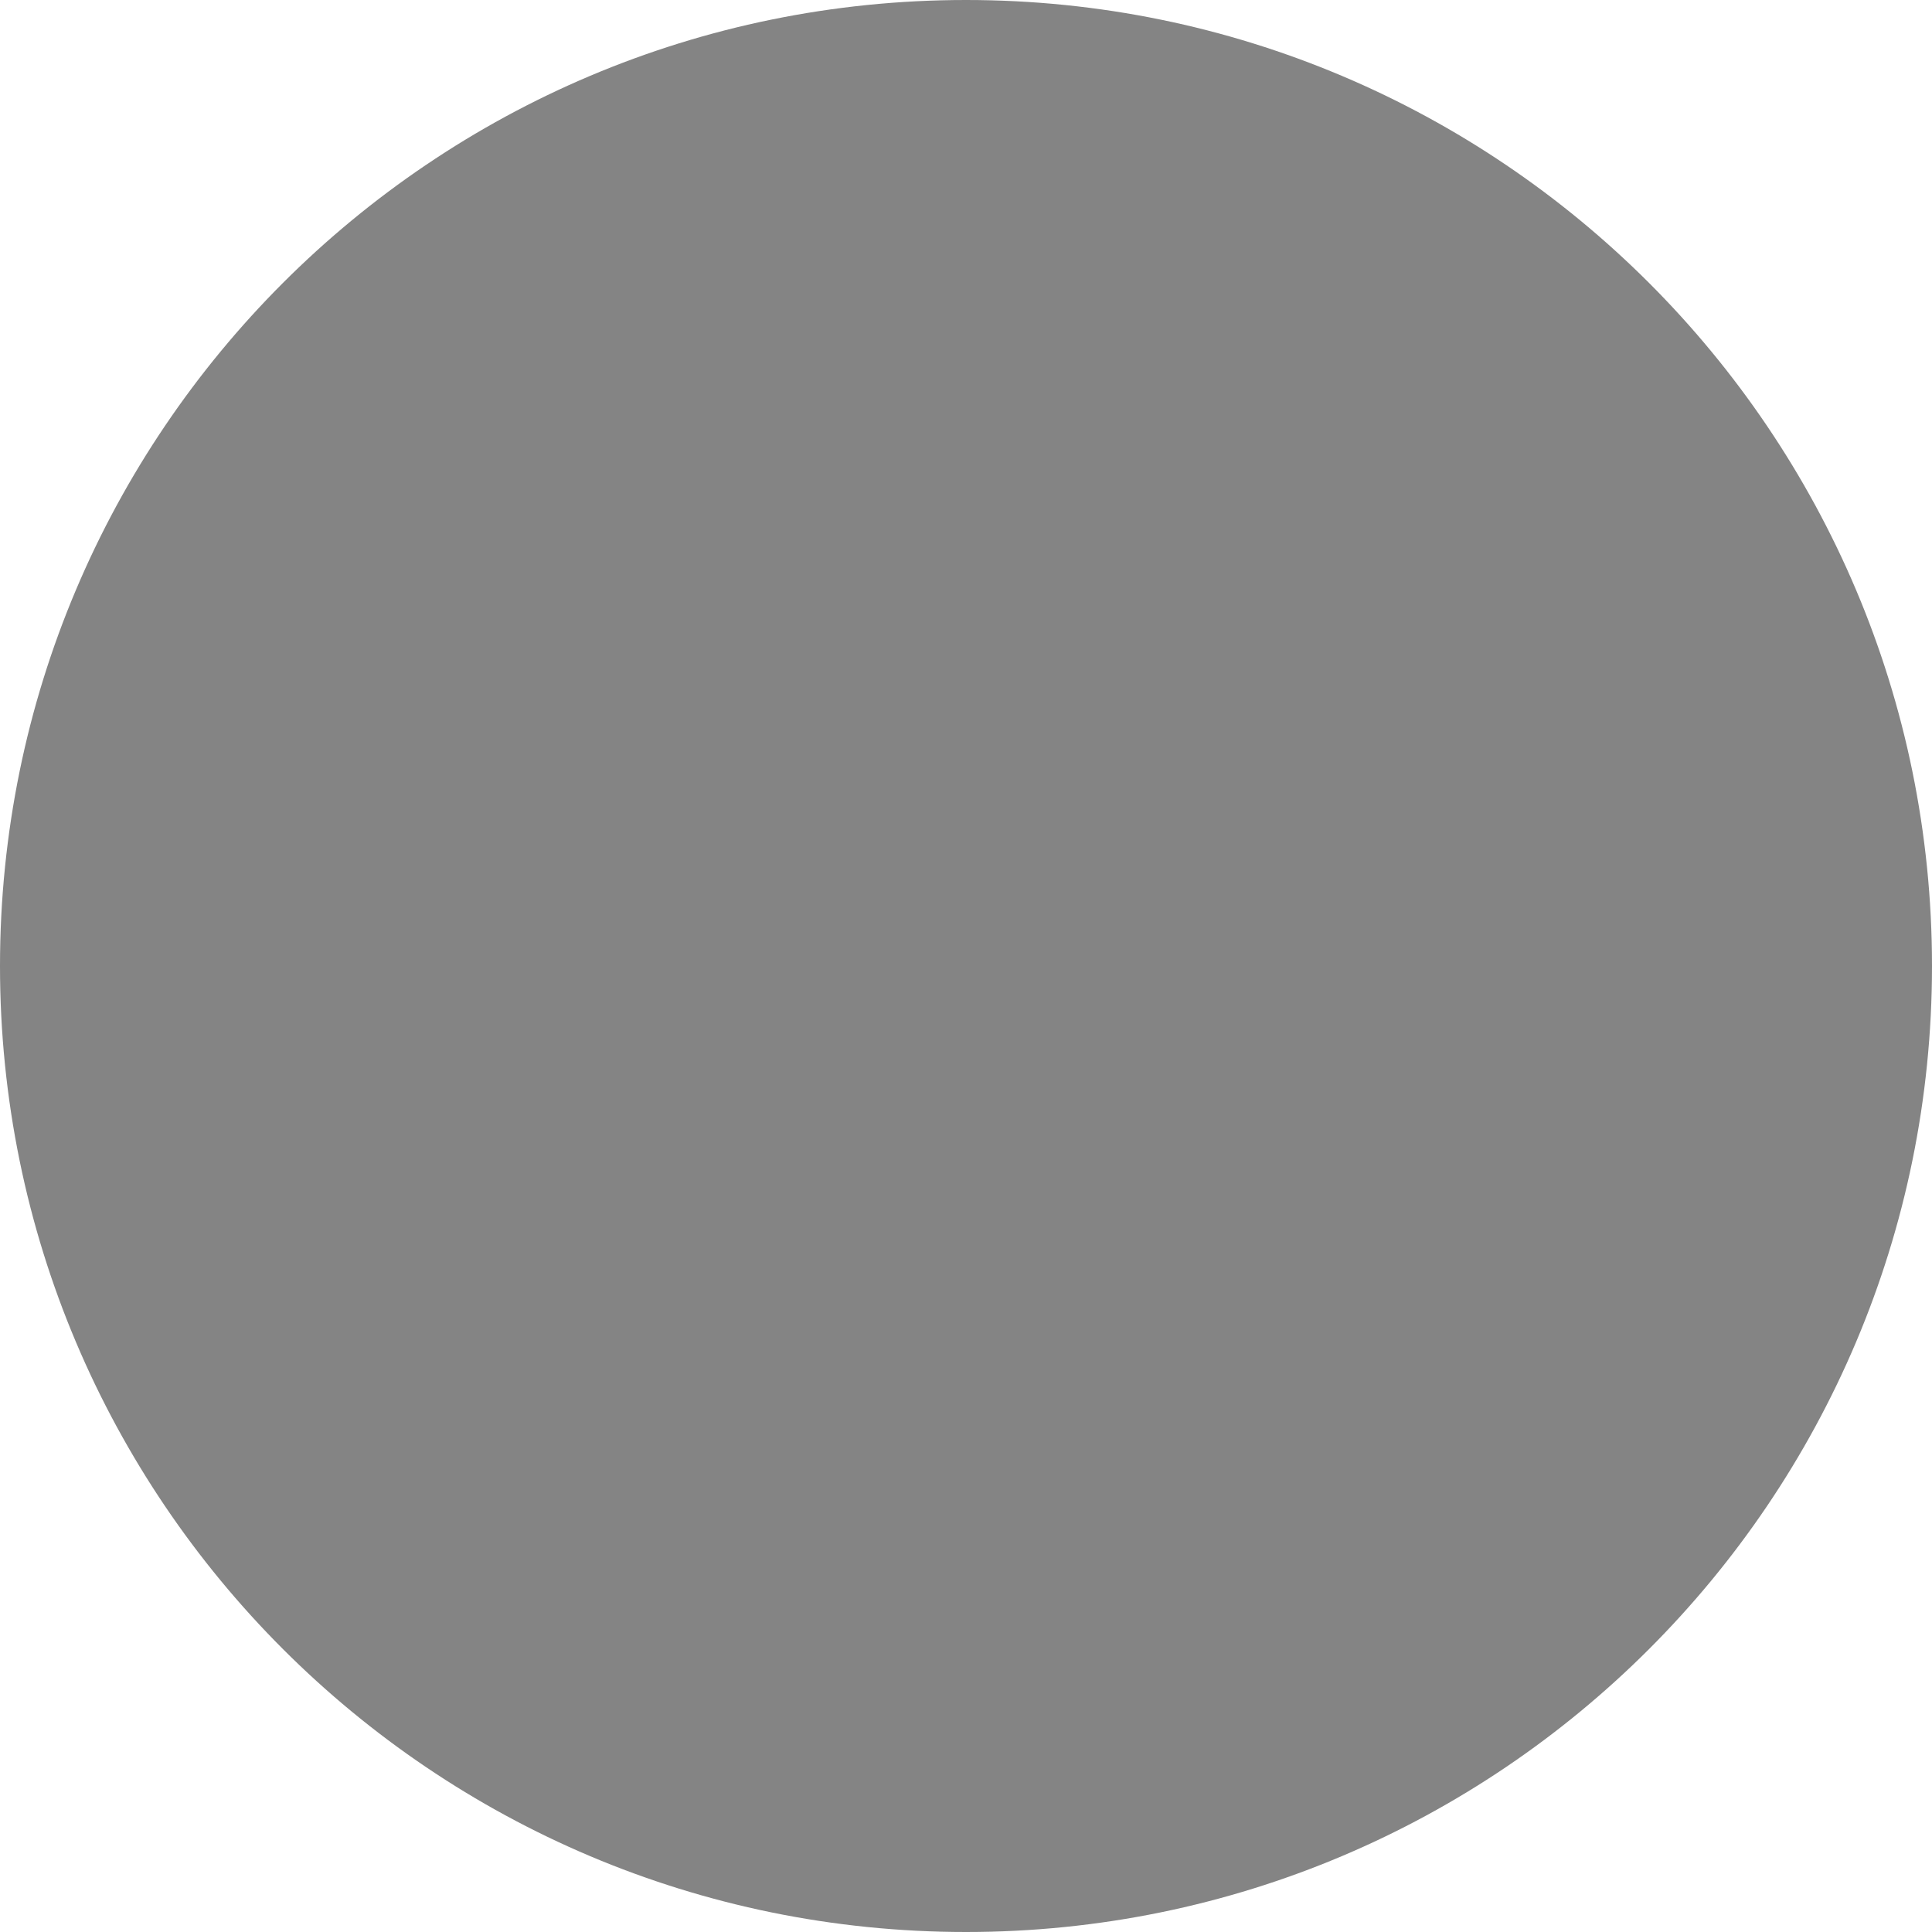
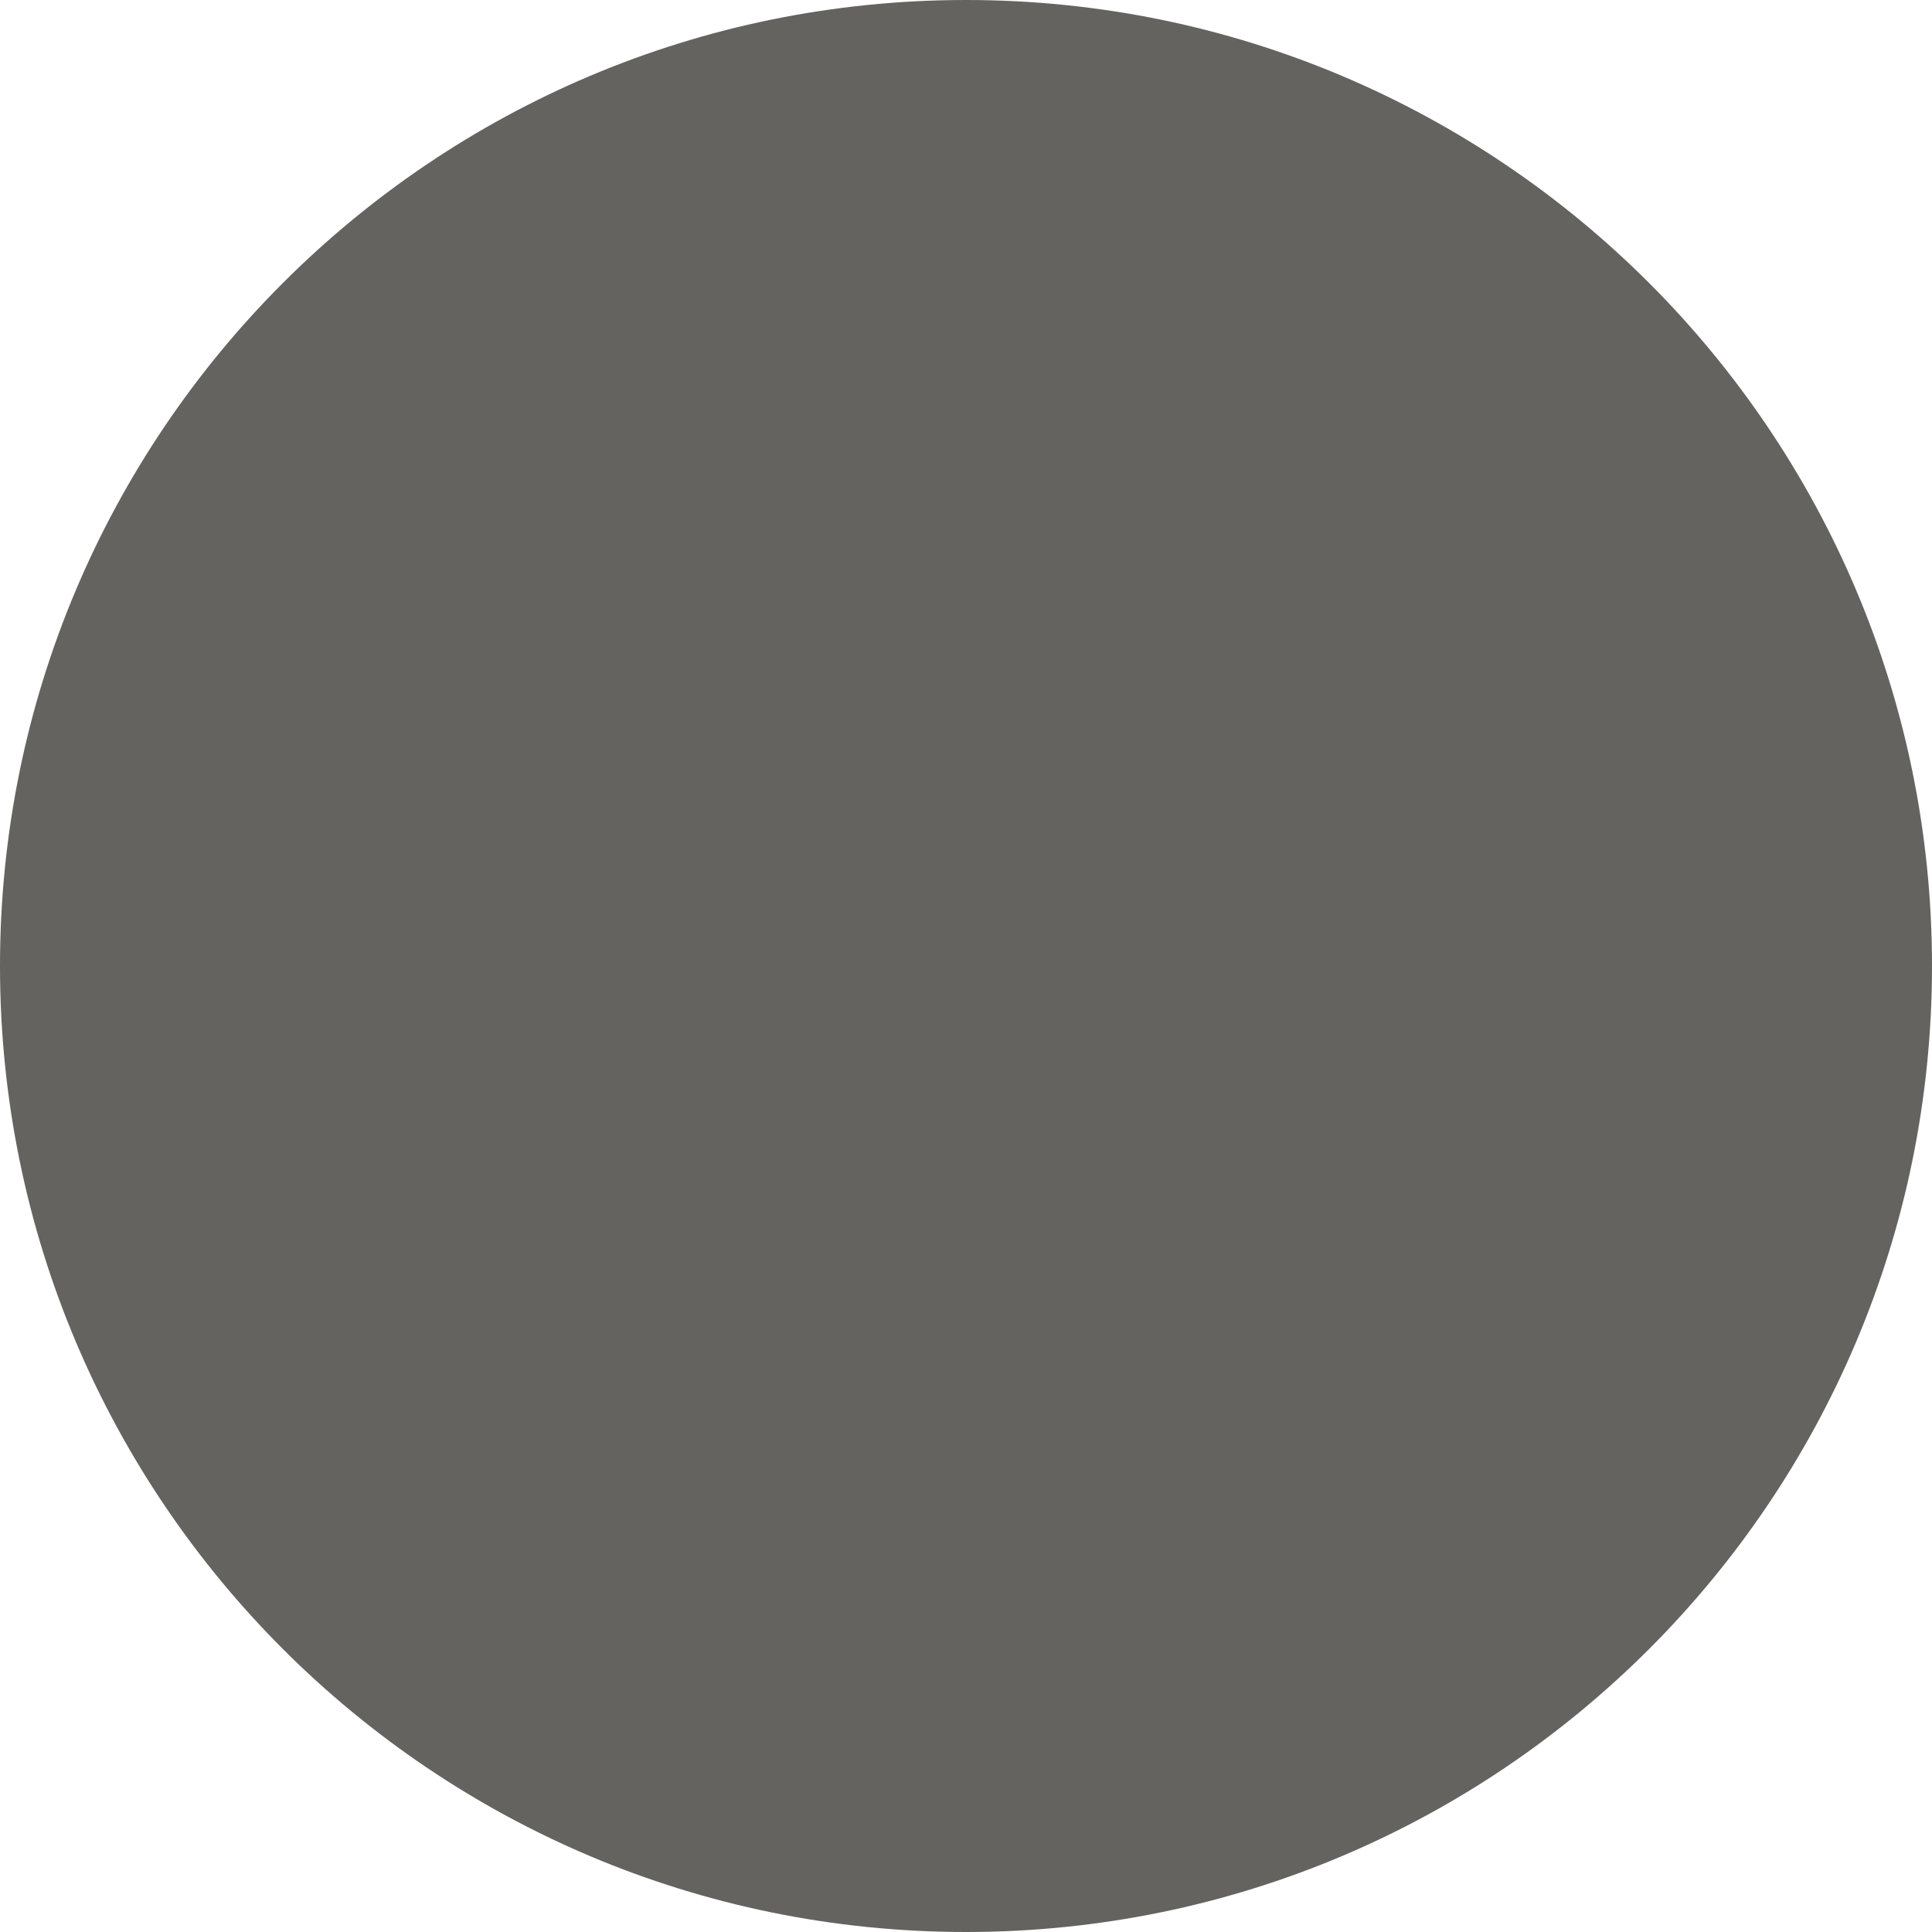
<svg xmlns="http://www.w3.org/2000/svg" preserveAspectRatio="none" overflow="visible" style="display: block;" width="8" height="8" viewBox="0 0 8 8" fill="none">
-   <circle id="Ellipse" cx="4" cy="4" r="4" fill="#848484" />
+   <circle id="Ellipse" cx="4" cy="4" r="4" fill="#646360" />
</svg>
